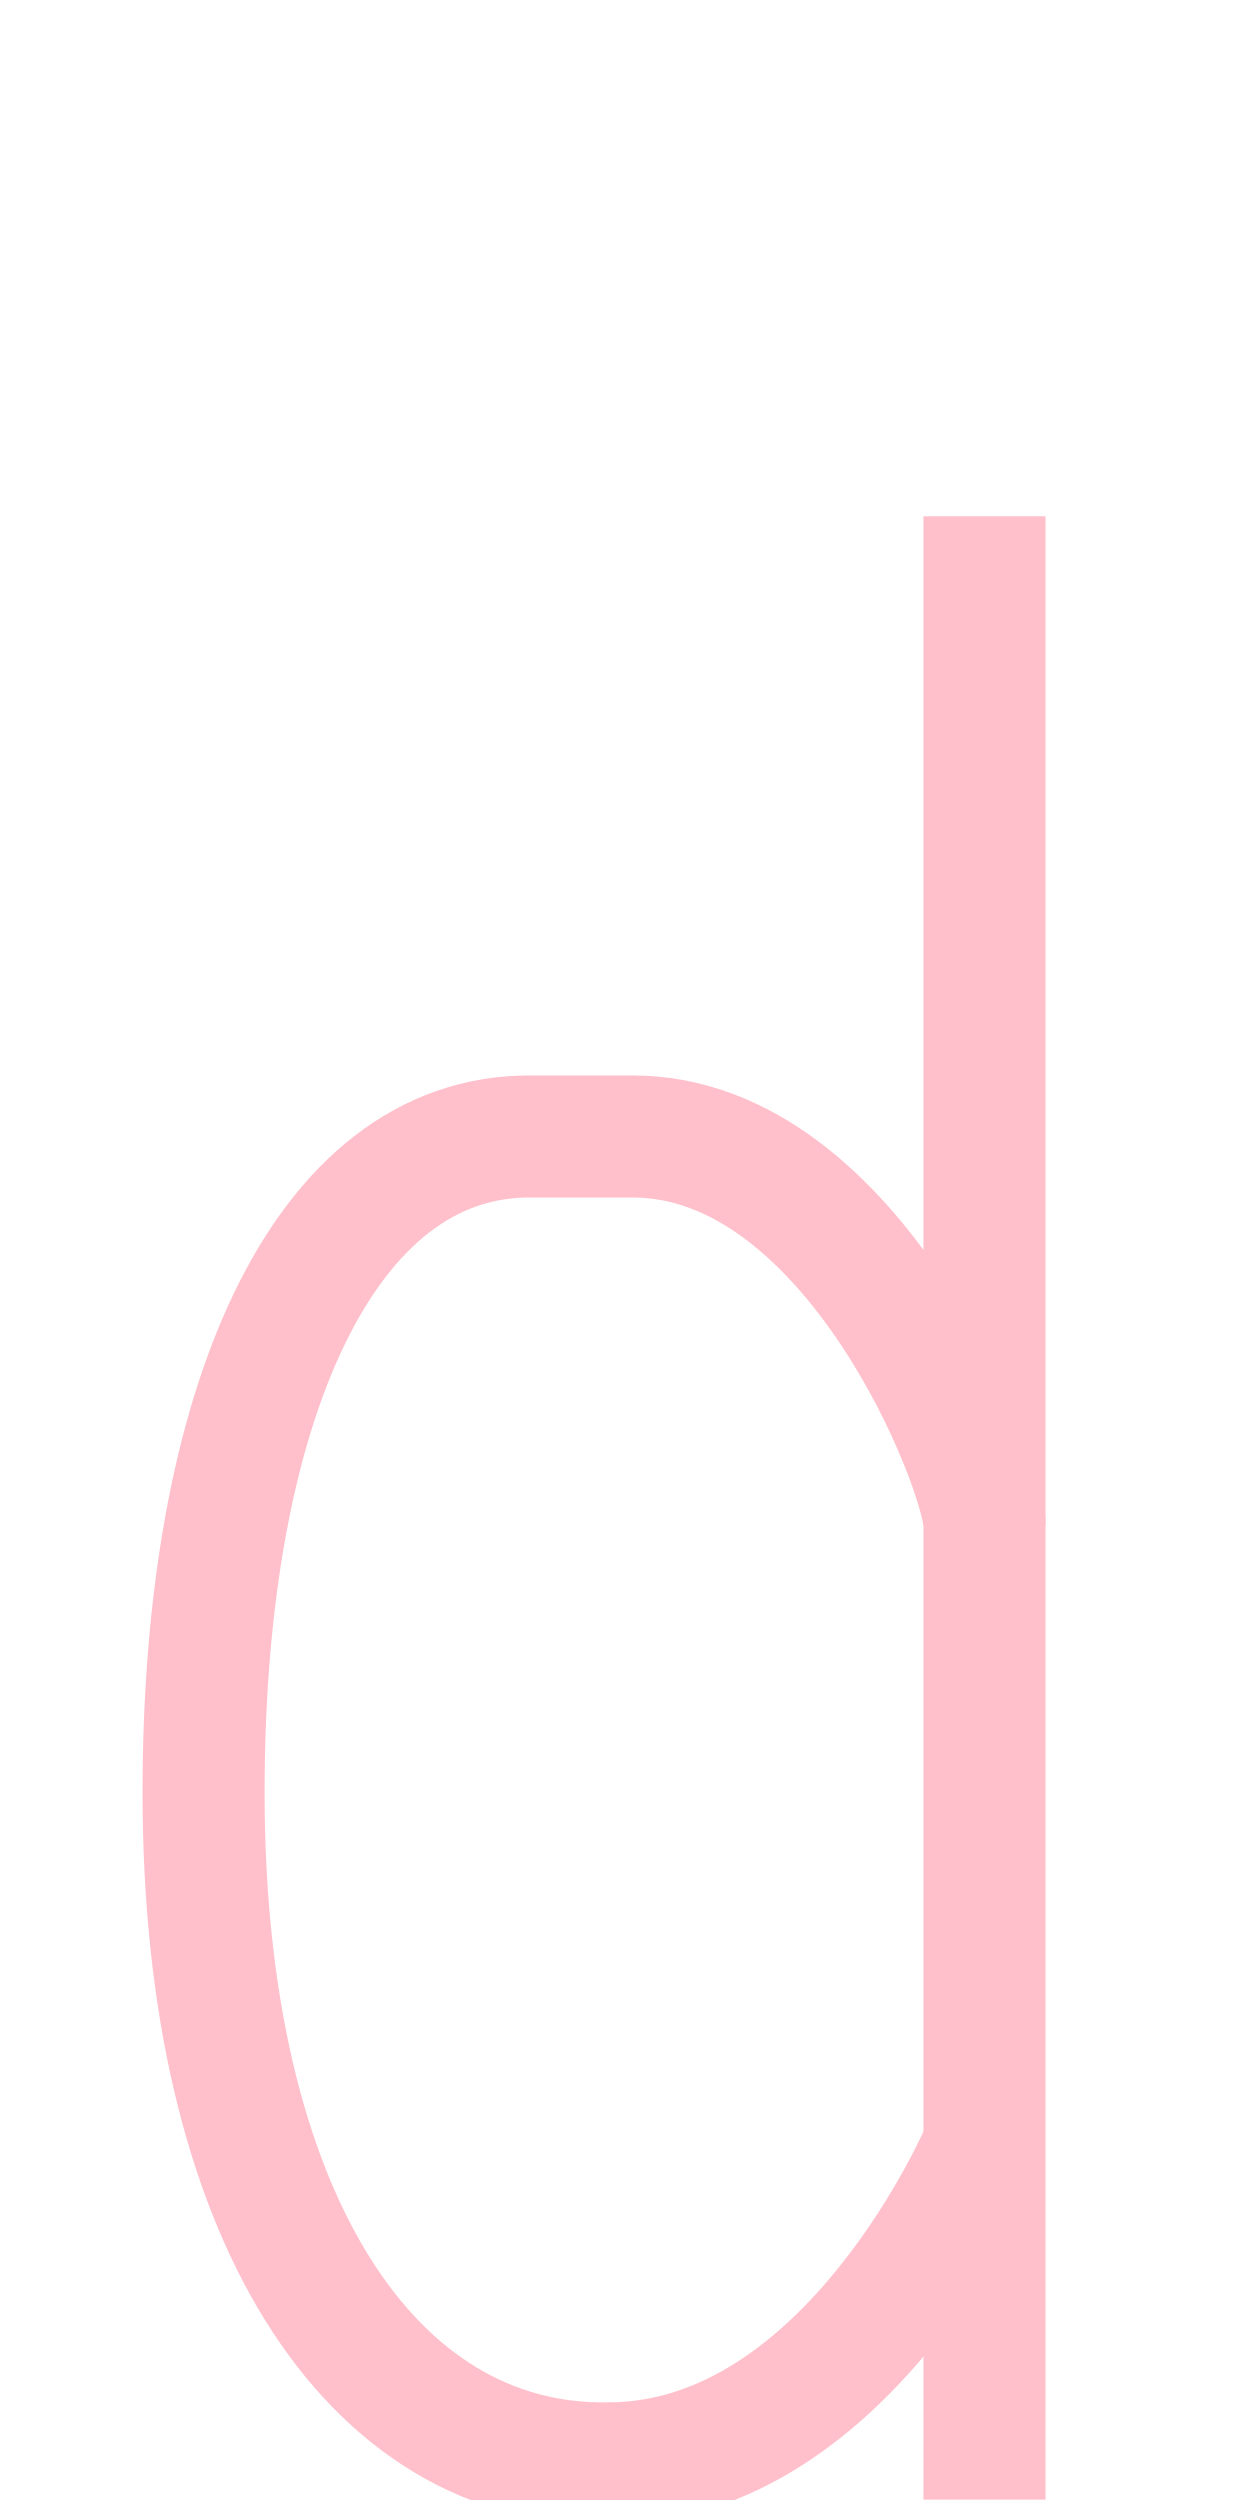
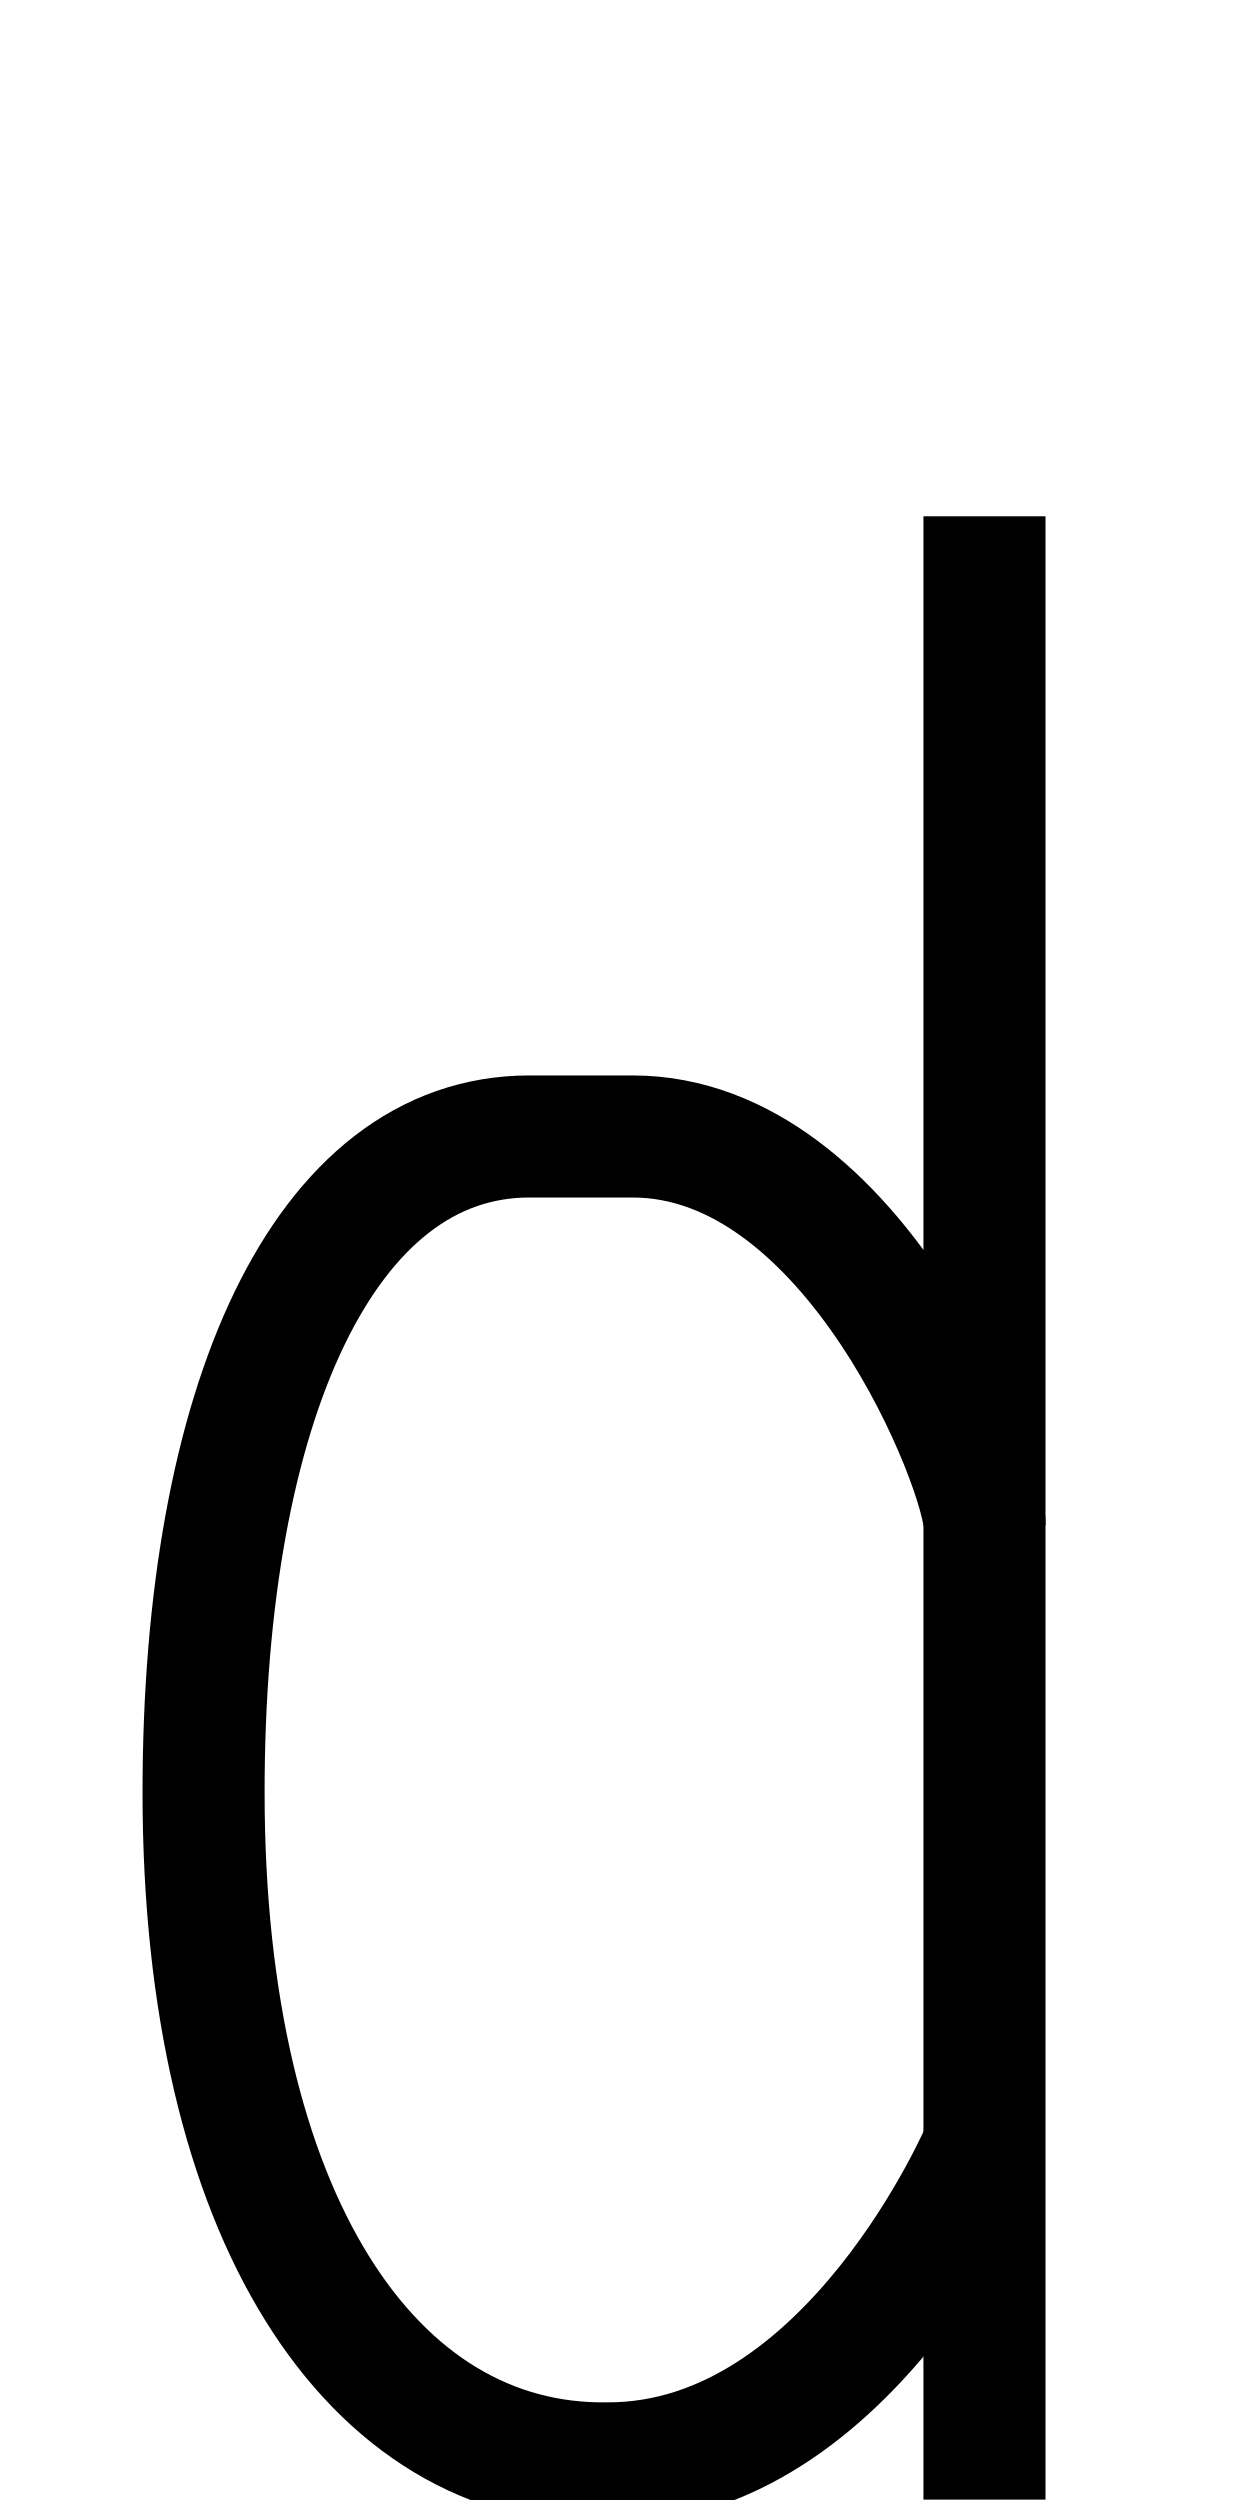
<svg xmlns="http://www.w3.org/2000/svg" version="1.1" viewBox="0 -288 1016 2048" id="svg6" width="1016" height="2048">
  <defs id="defs10" />
  <g id="layer3" style="display:inline">
-     <path id="path5236-7-72-2" d="m 806.48,1759.686 1.6e-4,-208.831 V 436.459 134.941" style="display: inline; fill: none; fill-rule: evenodd; stroke: pink; stroke-width: 100; stroke-linecap: butt; stroke-linejoin: miter; stroke-miterlimit: 4; stroke-dasharray: none; stroke-opacity: 0.997;" class="ext" />
-     <path style="display: inline; fill: none; fill-rule: evenodd; stroke: pink; stroke-width: 100; stroke-linecap: butt; stroke-linejoin: miter; stroke-miterlimit: 4; stroke-dasharray: none; stroke-opacity: 1;" d="m 805.966,1470.163 c 0,0 -108.847,259.837 -307.781,259.837 C 304.38,1733.033 166.762,1527.839 166.762,1180.278 166.762,861.956 265.264,643 433.635,643 h 84.599 c 181.805,0 288.331,275.387 288.331,318.44" id="path5546-0-3-2-5-5" class="ext" />
+     <path id="path5236-7-72-2" d="m 806.48,1759.686 1.6e-4,-208.831 V 436.459 134.941" style="display:inline;fill:none;fill-rule:evenodd;stroke:#000000;stroke-width:100;stroke-linecap:butt;stroke-linejoin:miter;stroke-miterlimit:4;stroke-dasharray:none;stroke-opacity:0.997" class="ext" />
+     <path style="display:inline;fill:none;fill-rule:evenodd;stroke:#000000;stroke-width:100;stroke-linecap:butt;stroke-linejoin:miter;stroke-miterlimit:4;stroke-dasharray:none;stroke-opacity:1" d="m 805.966,1470.163 c 0,0 -108.847,259.837 -307.781,259.837 C 304.38,1733.033 166.762,1527.839 166.762,1180.278 166.762,861.956 265.264,643 433.635,643 h 84.599 c 181.805,0 288.331,275.387 288.331,318.44" id="path5546-0-3-2-5-5" class="ext" />
  </g>
</svg>
